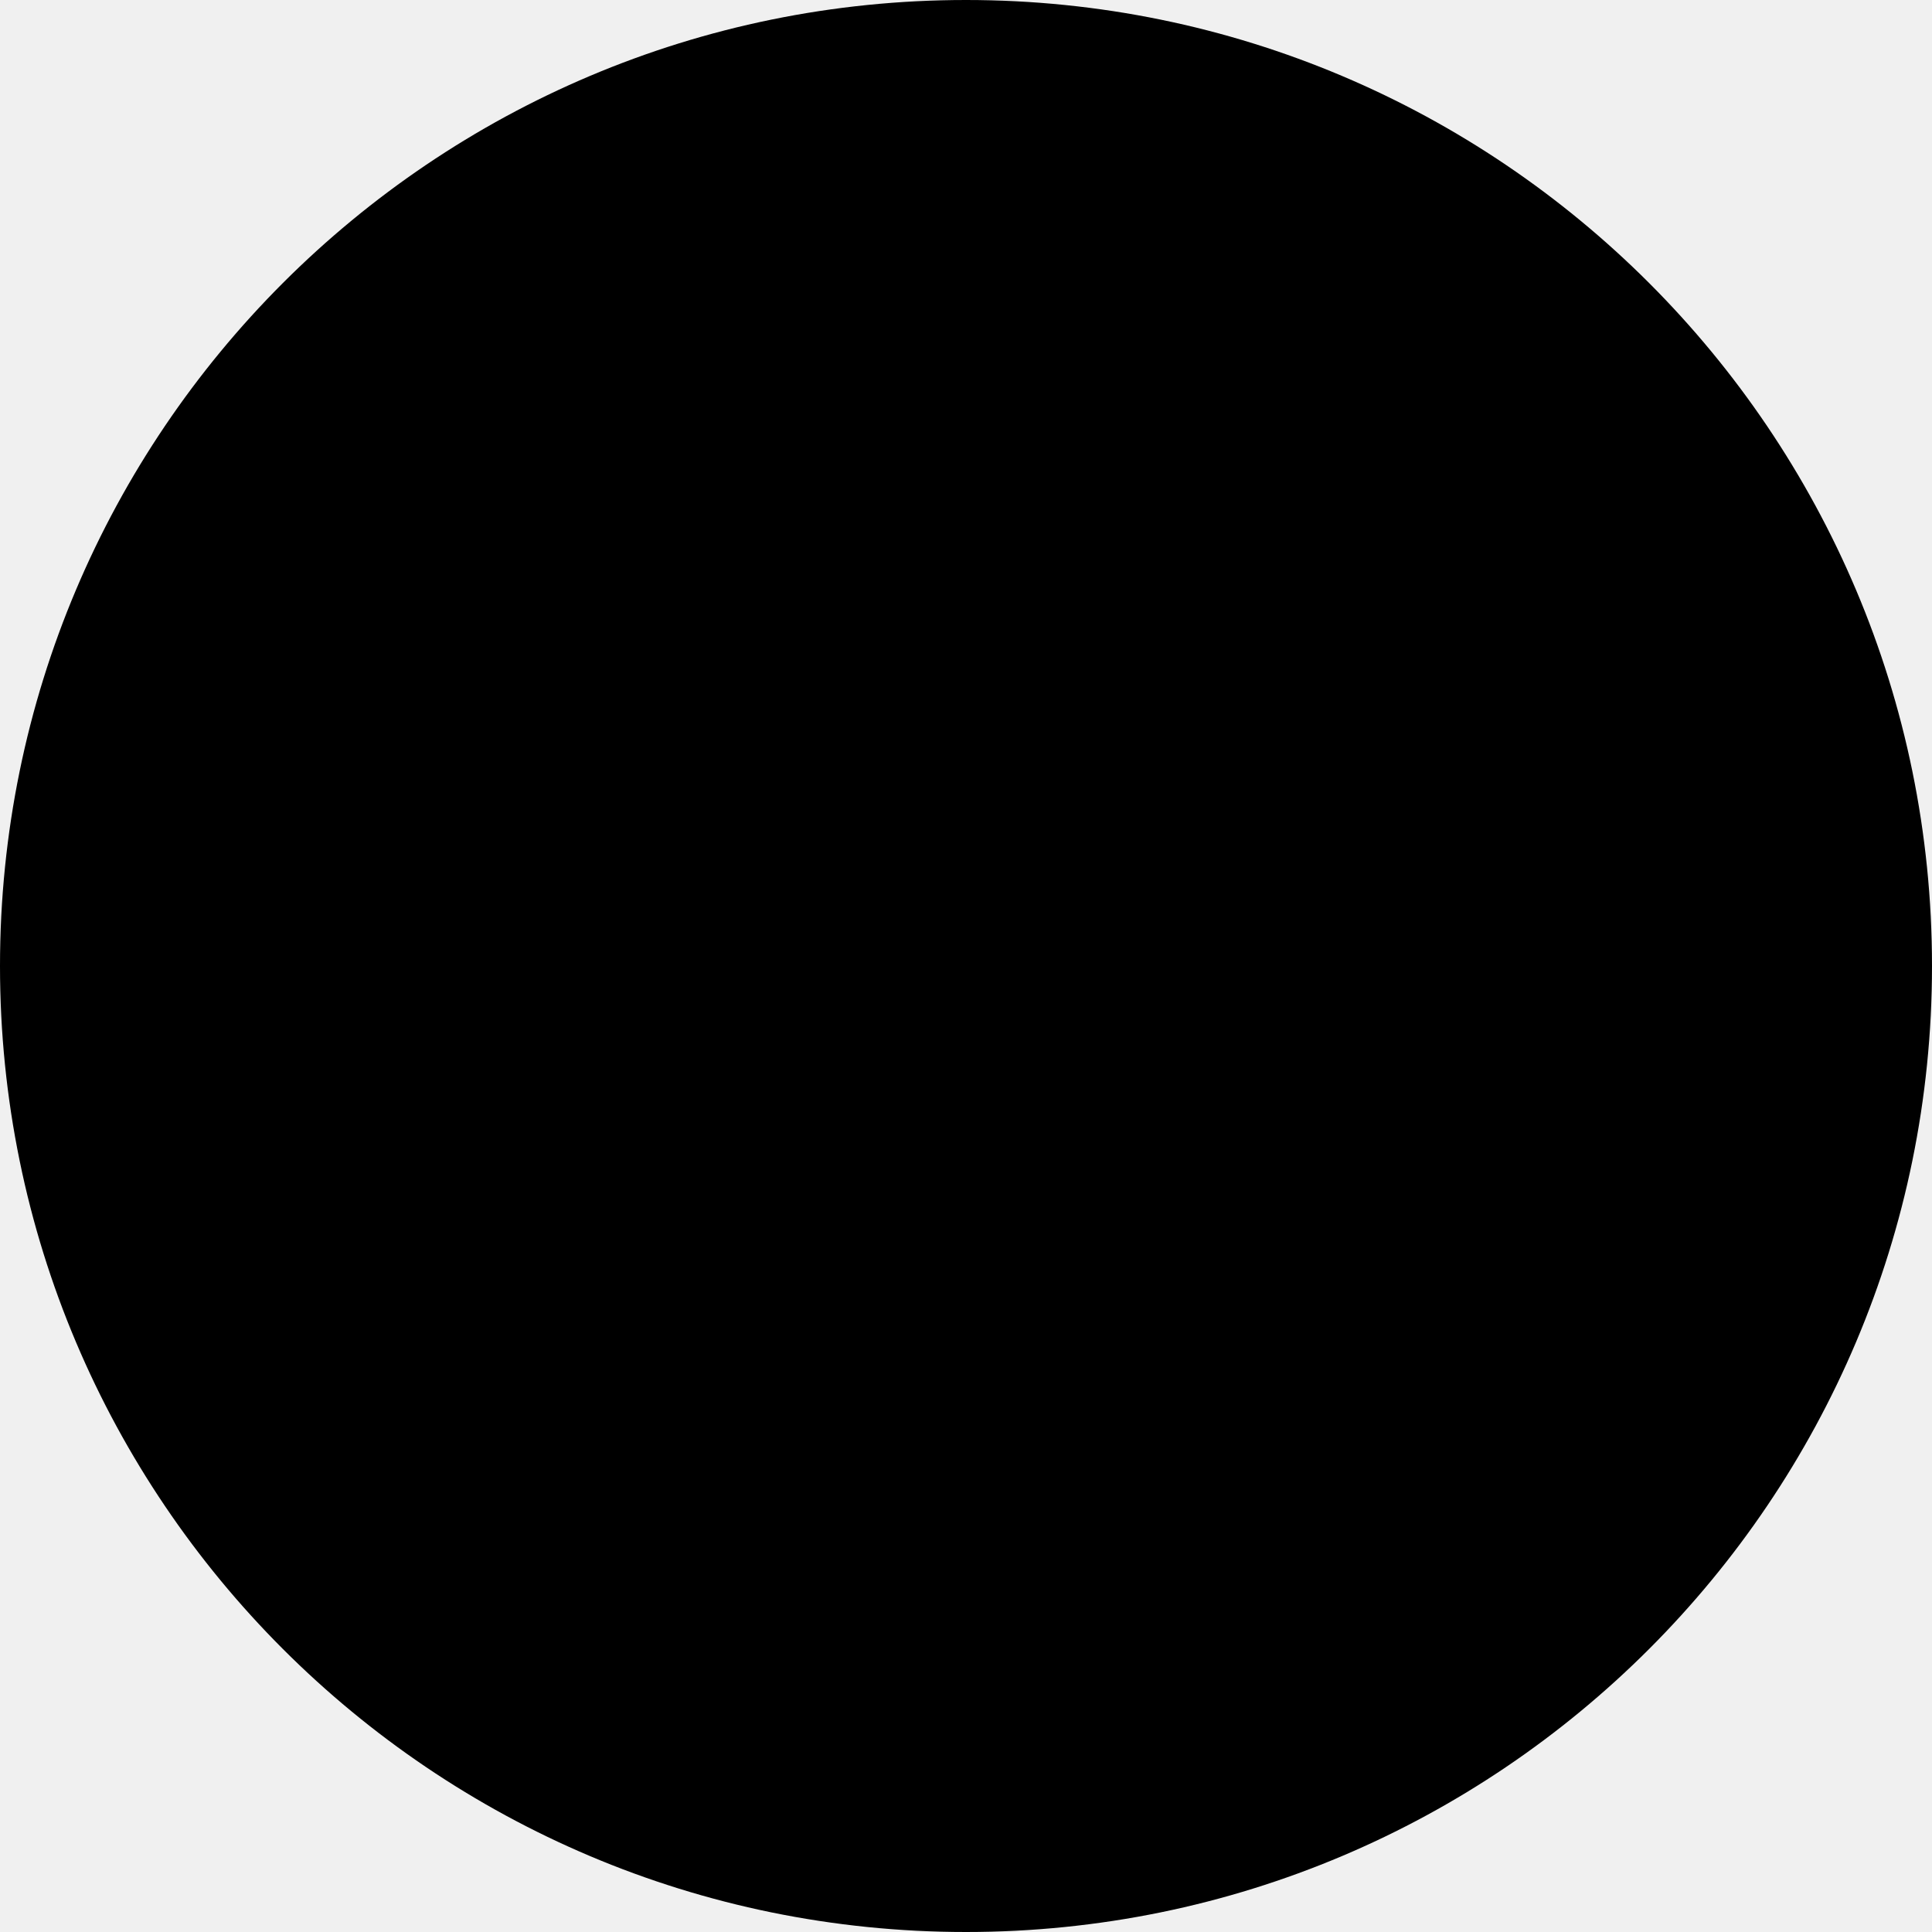
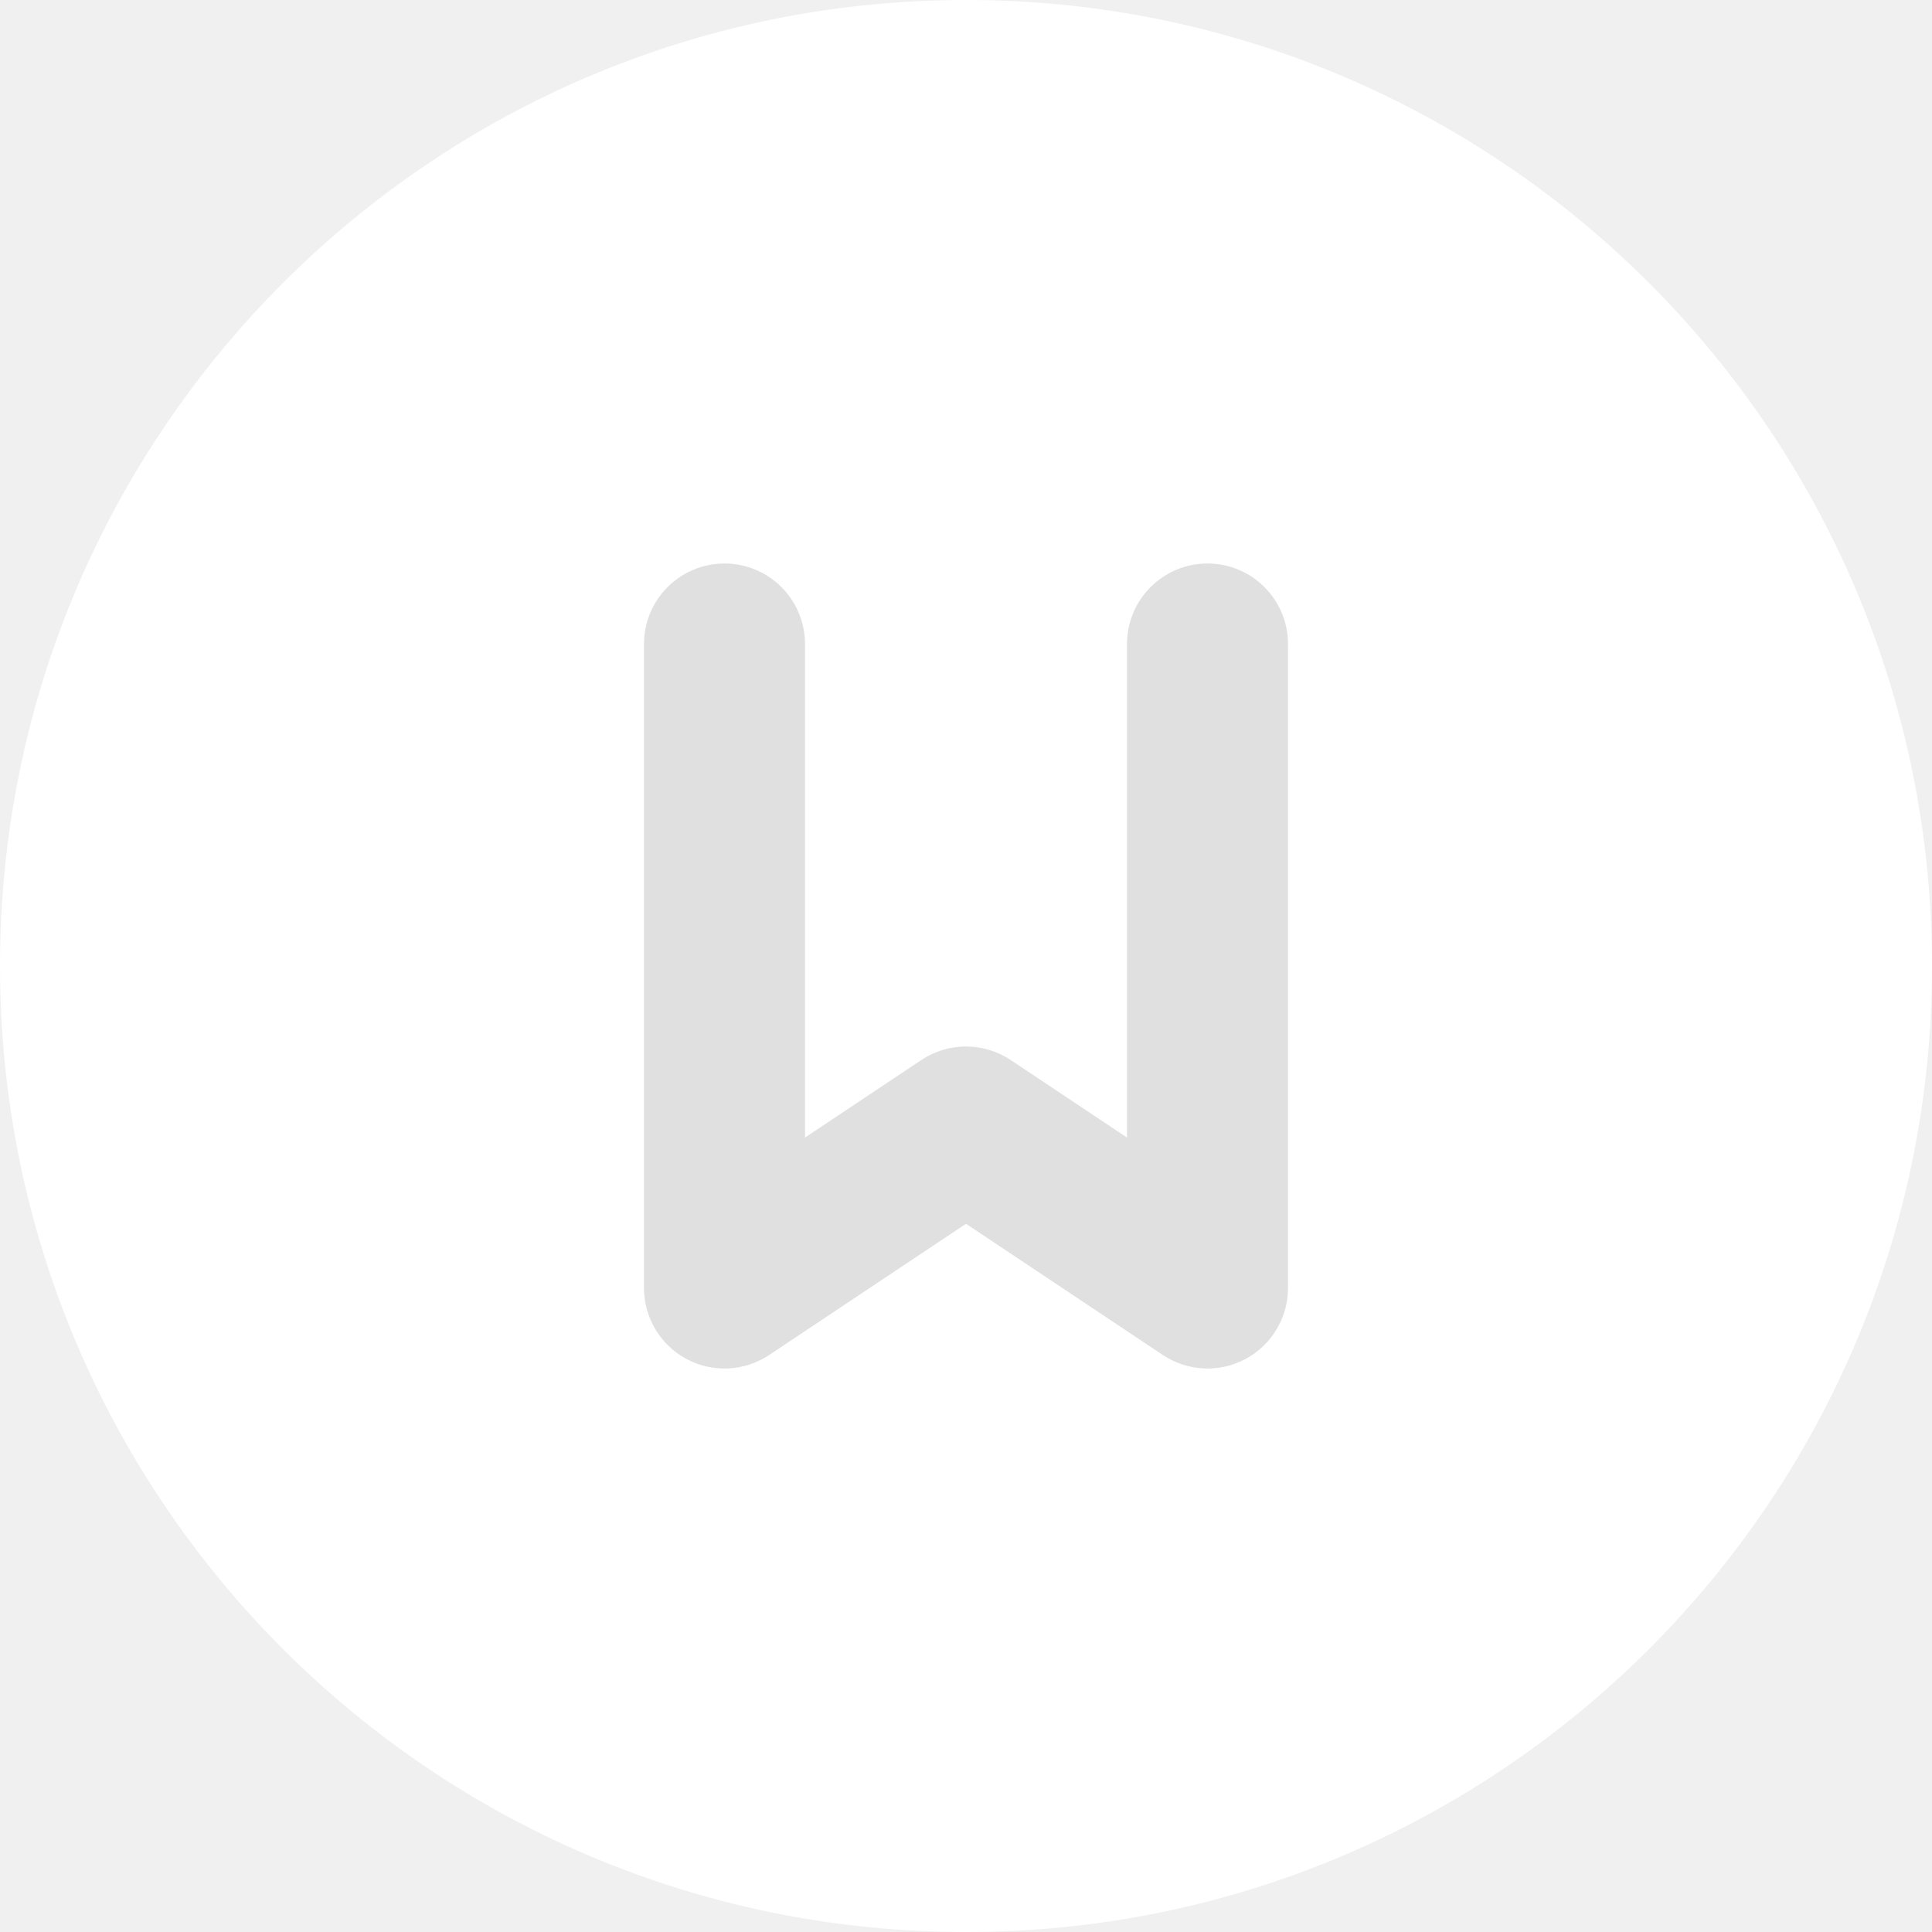
<svg xmlns="http://www.w3.org/2000/svg" xmlns:xlink="http://www.w3.org/1999/xlink" width="24" height="24" viewBox="0 0 24 24" version="1.1">
  <g id="Canvas" transform="translate(-1729 -5525)">
-     <g id="iconFavorites" class="t-icon">
-       <g id="Ellipse" class="t-svgEllipse">
-         <use xlink:href="#path0_fill" transform="translate(1729 5525)" />
+     <g id="iconFavorites">
+       <g id="Ellipse">
+         <use xlink:href="#path0_fill" transform="translate(1729 5525)" fill="#FFFFFF" />
      </g>
-       <g id="Rectangle" class="t-svgFigure">
-         <use xlink:href="#path1_stroke" transform="translate(1738 5533)" />
+       <g id="Rectangle">
+         <use xlink:href="#path1_stroke" transform="translate(1738 5533)" fill="#E0E0E0" />
      </g>
    </g>
  </g>
  <defs>
    <path id="path0_fill" d="M 24 12C 24 18.627 18.627 24 12 24C 5.373 24 0 18.627 0 12C 0 5.373 5.373 0 12 0C 18.627 0 24 5.373 24 12Z" />
    <path id="path1_stroke" d="M 7 0C 7 -0.552 6.552 -1 6 -1C 5.448 -1 5 -0.552 5 0L 7 0ZM 6 8L 5.445 8.832C 5.752 9.037 6.147 9.056 6.472 8.882C 6.797 8.708 7 8.369 7 8L 6 8ZM 0 8L -1 8C -1 8.369 -0.797 8.708 -0.472 8.882C -0.147 9.056 0.248 9.037 0.555 8.832L 0 8ZM 1 0C 1 -0.552 0.552 -1 0 -1C -0.552 -1 -1 -0.552 -1 0L 1 0ZM 3 6L 3.555 5.168C 3.219 4.944 2.781 4.944 2.445 5.168L 3 6ZM 5 0L 5 8L 7 8L 7 0L 5 0ZM 1 8L 1 0L -1 0L -1 8L 1 8ZM 6.555 7.168L 3.555 5.168L 2.445 6.832L 5.445 8.832L 6.555 7.168ZM 2.445 5.168L -0.555 7.168L 0.555 8.832L 3.555 6.832L 2.445 5.168Z" />
  </defs>
</svg>
